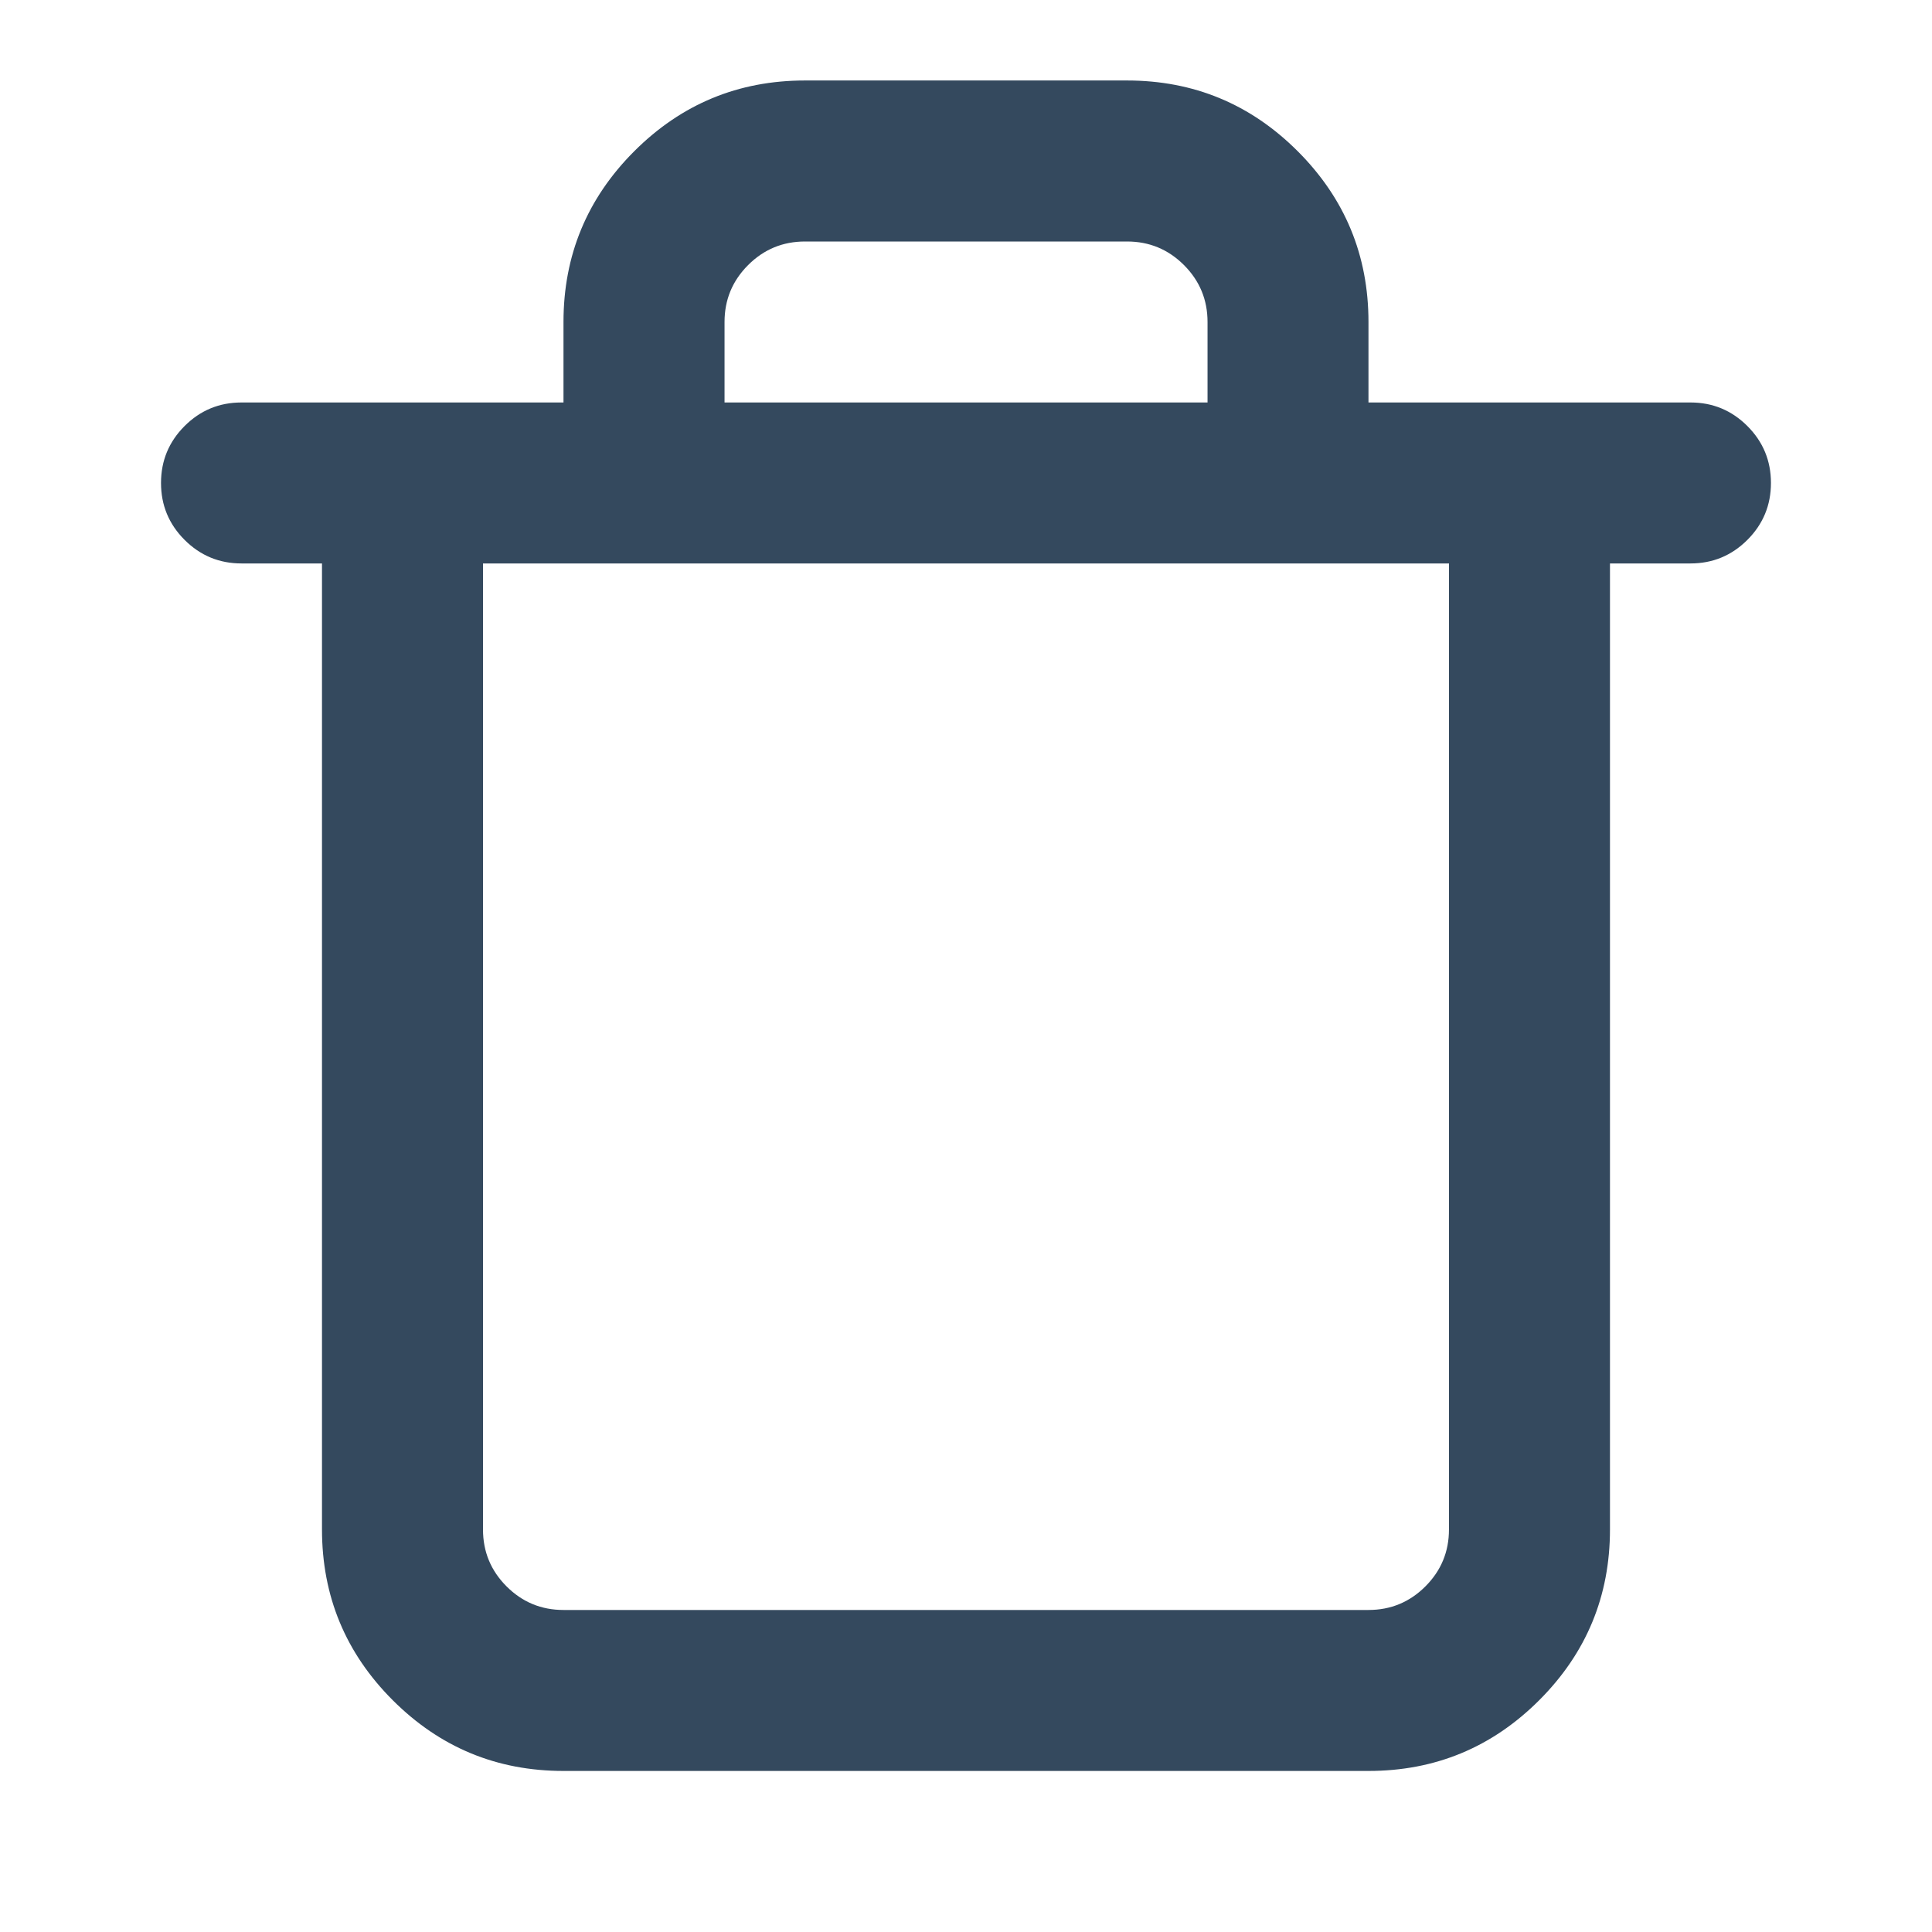
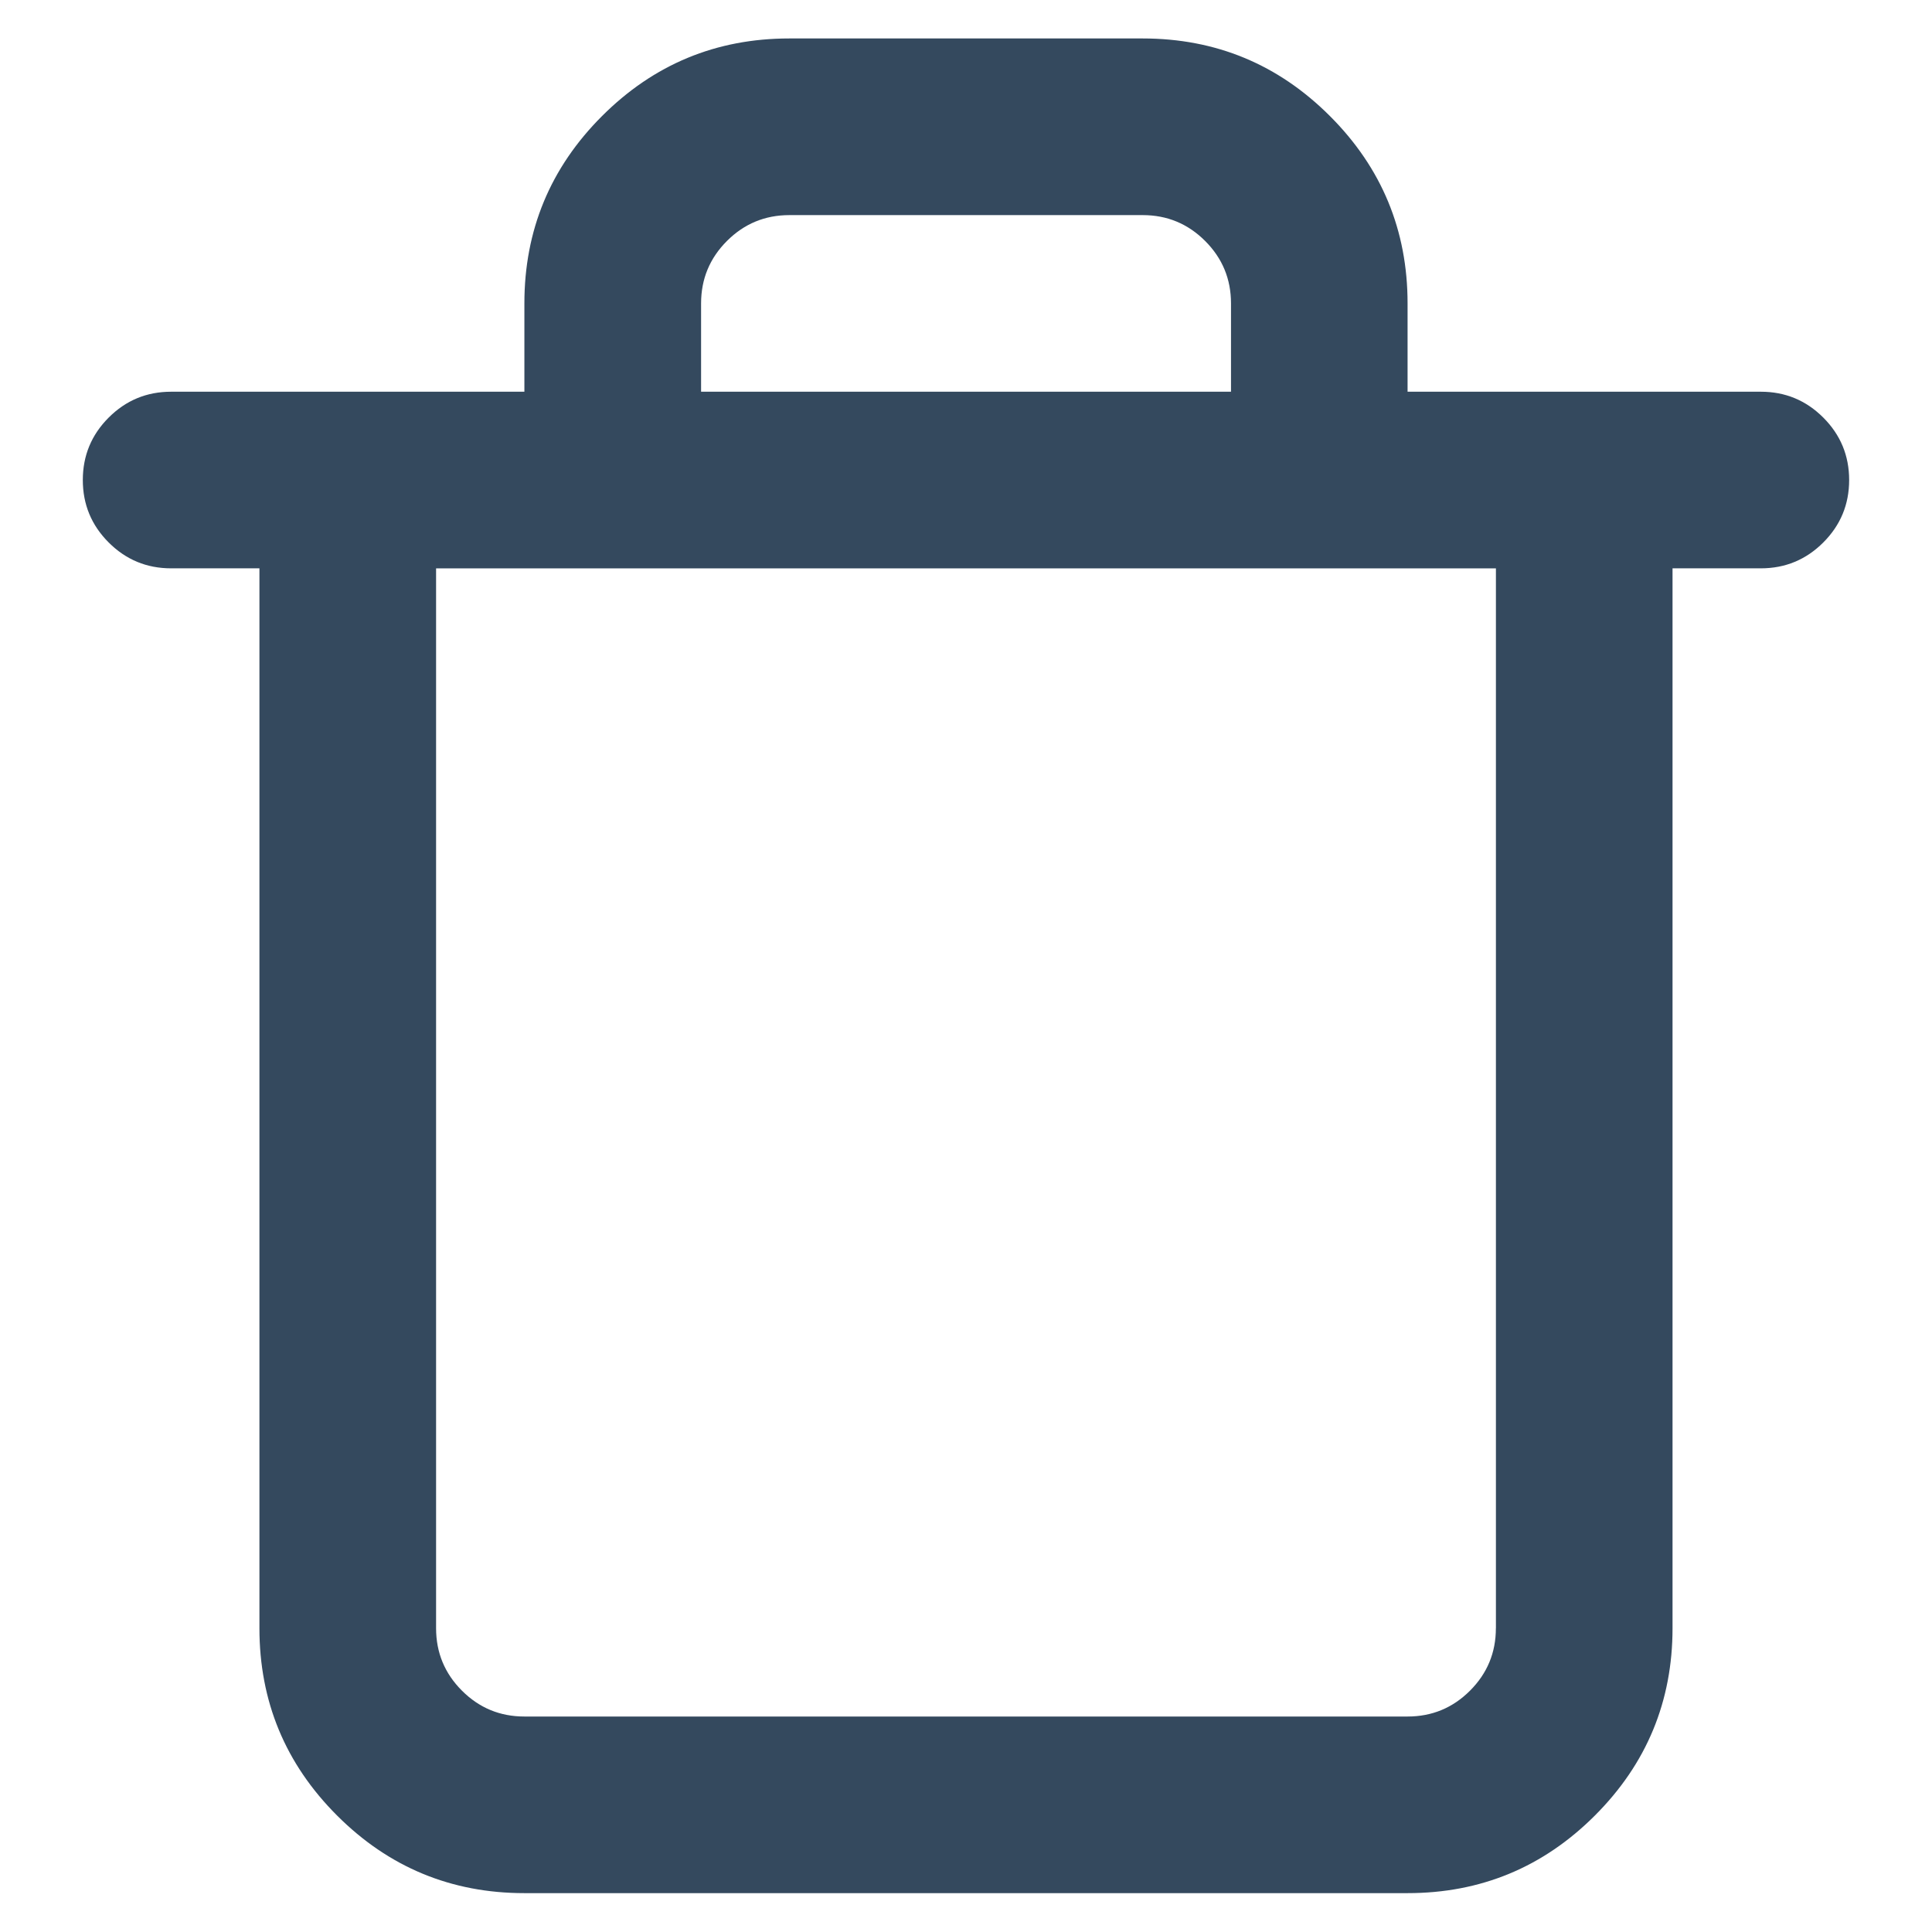
- <svg xmlns="http://www.w3.org/2000/svg" t="1741706159152" class="icon" viewBox="0 0 1024 1024" version="1.1" p-id="9546" width="200" height="200">
+ <svg xmlns="http://www.w3.org/2000/svg" t="1741706159152" class="icon" viewBox="45.333 24.083 933.333 933.333" version="1.1" p-id="9546" width="933.333" height="933.333">
  <path d="M426.66 42.66l170.66 0q53.002 0 90.501 37.499t37.499 90.501l0 42.66 170.66 0q17.674 0 30.167 12.493t12.493 30.167-12.493 30.167-30.167 12.493l-42.66 0 0 512q0 53.002-37.499 90.501t-90.501 37.499l-426.66 0q-53.002 0-90.501-37.499t-37.499-90.501l0-512-42.66 0q-17.674 0-30.167-12.493t-12.493-30.167 12.493-30.167 30.167-12.493l170.66 0 0-42.66q0-53.002 37.499-90.501t90.501-37.499zM768 810.66l0-512-512 0 0 512q0 17.674 12.493 30.167t30.167 12.493l426.66 0q17.674 0 30.167-12.493t12.493-30.167zM597.34 128l-170.66 0q-17.674 0-30.167 12.493t-12.493 30.167l0 42.66 256 0 0-42.66q0-17.674-12.493-30.167t-30.167-12.493z" fill="#34495e" p-id="9547" />
</svg>
